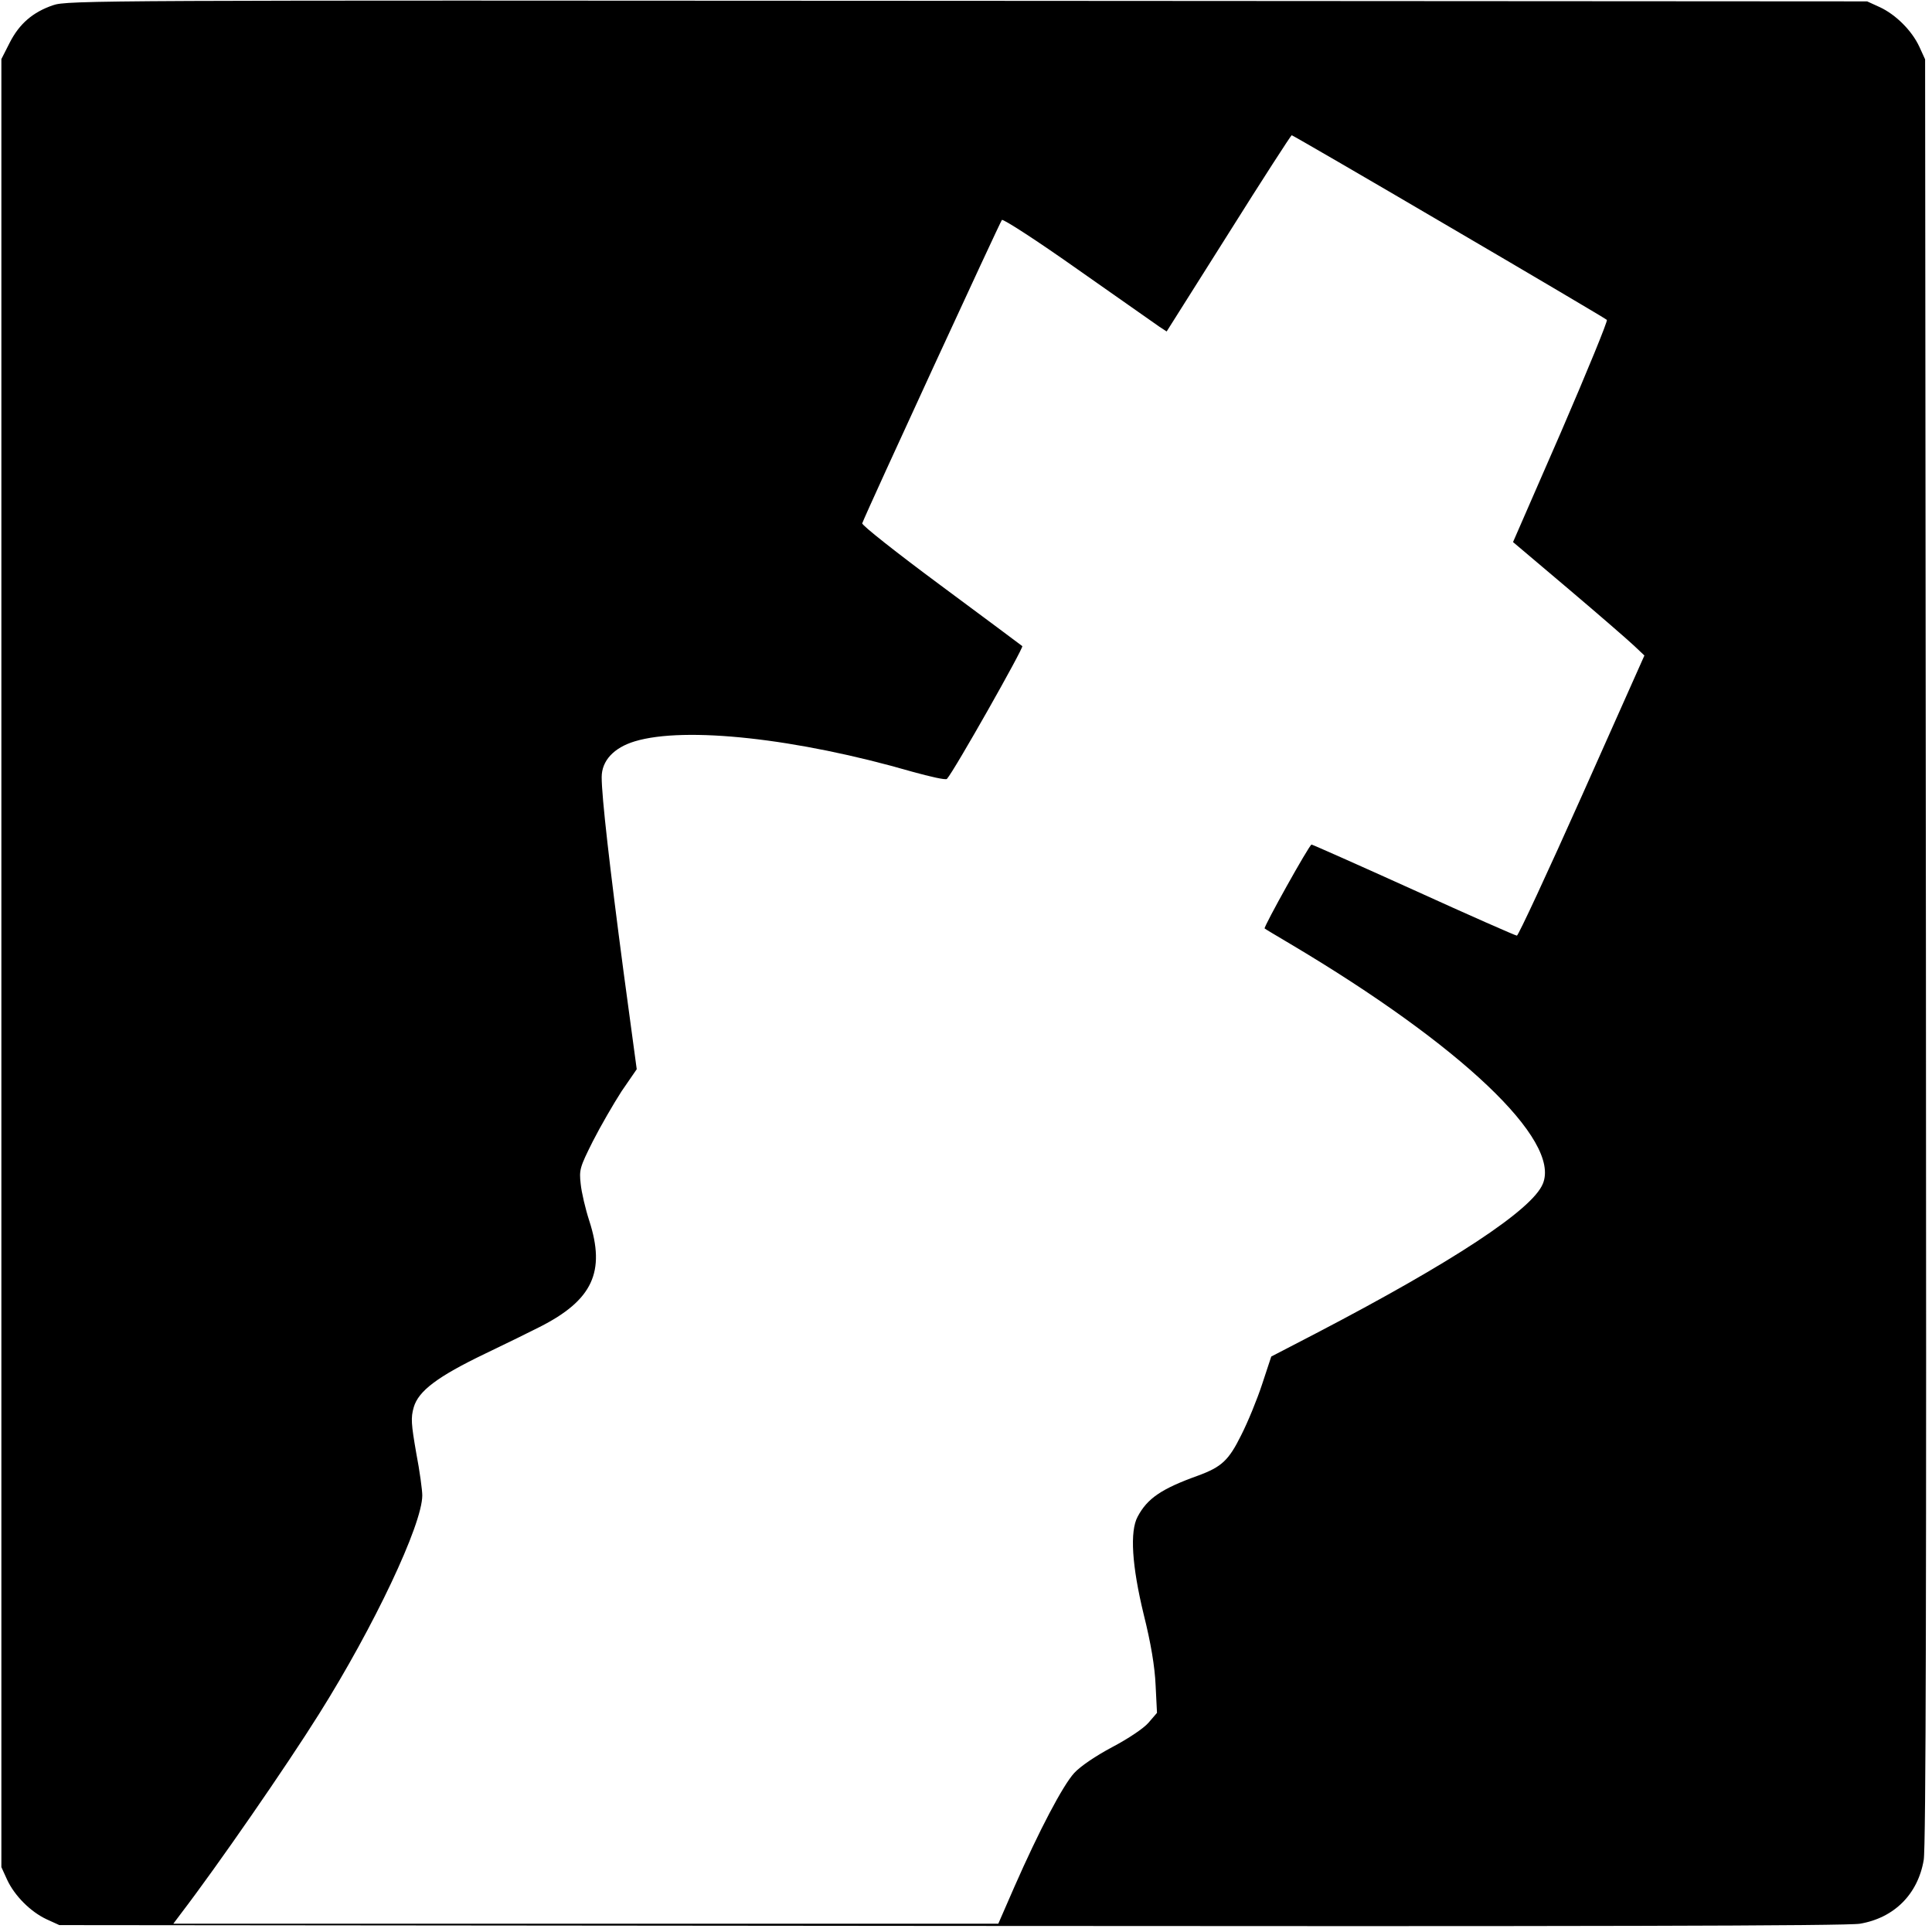
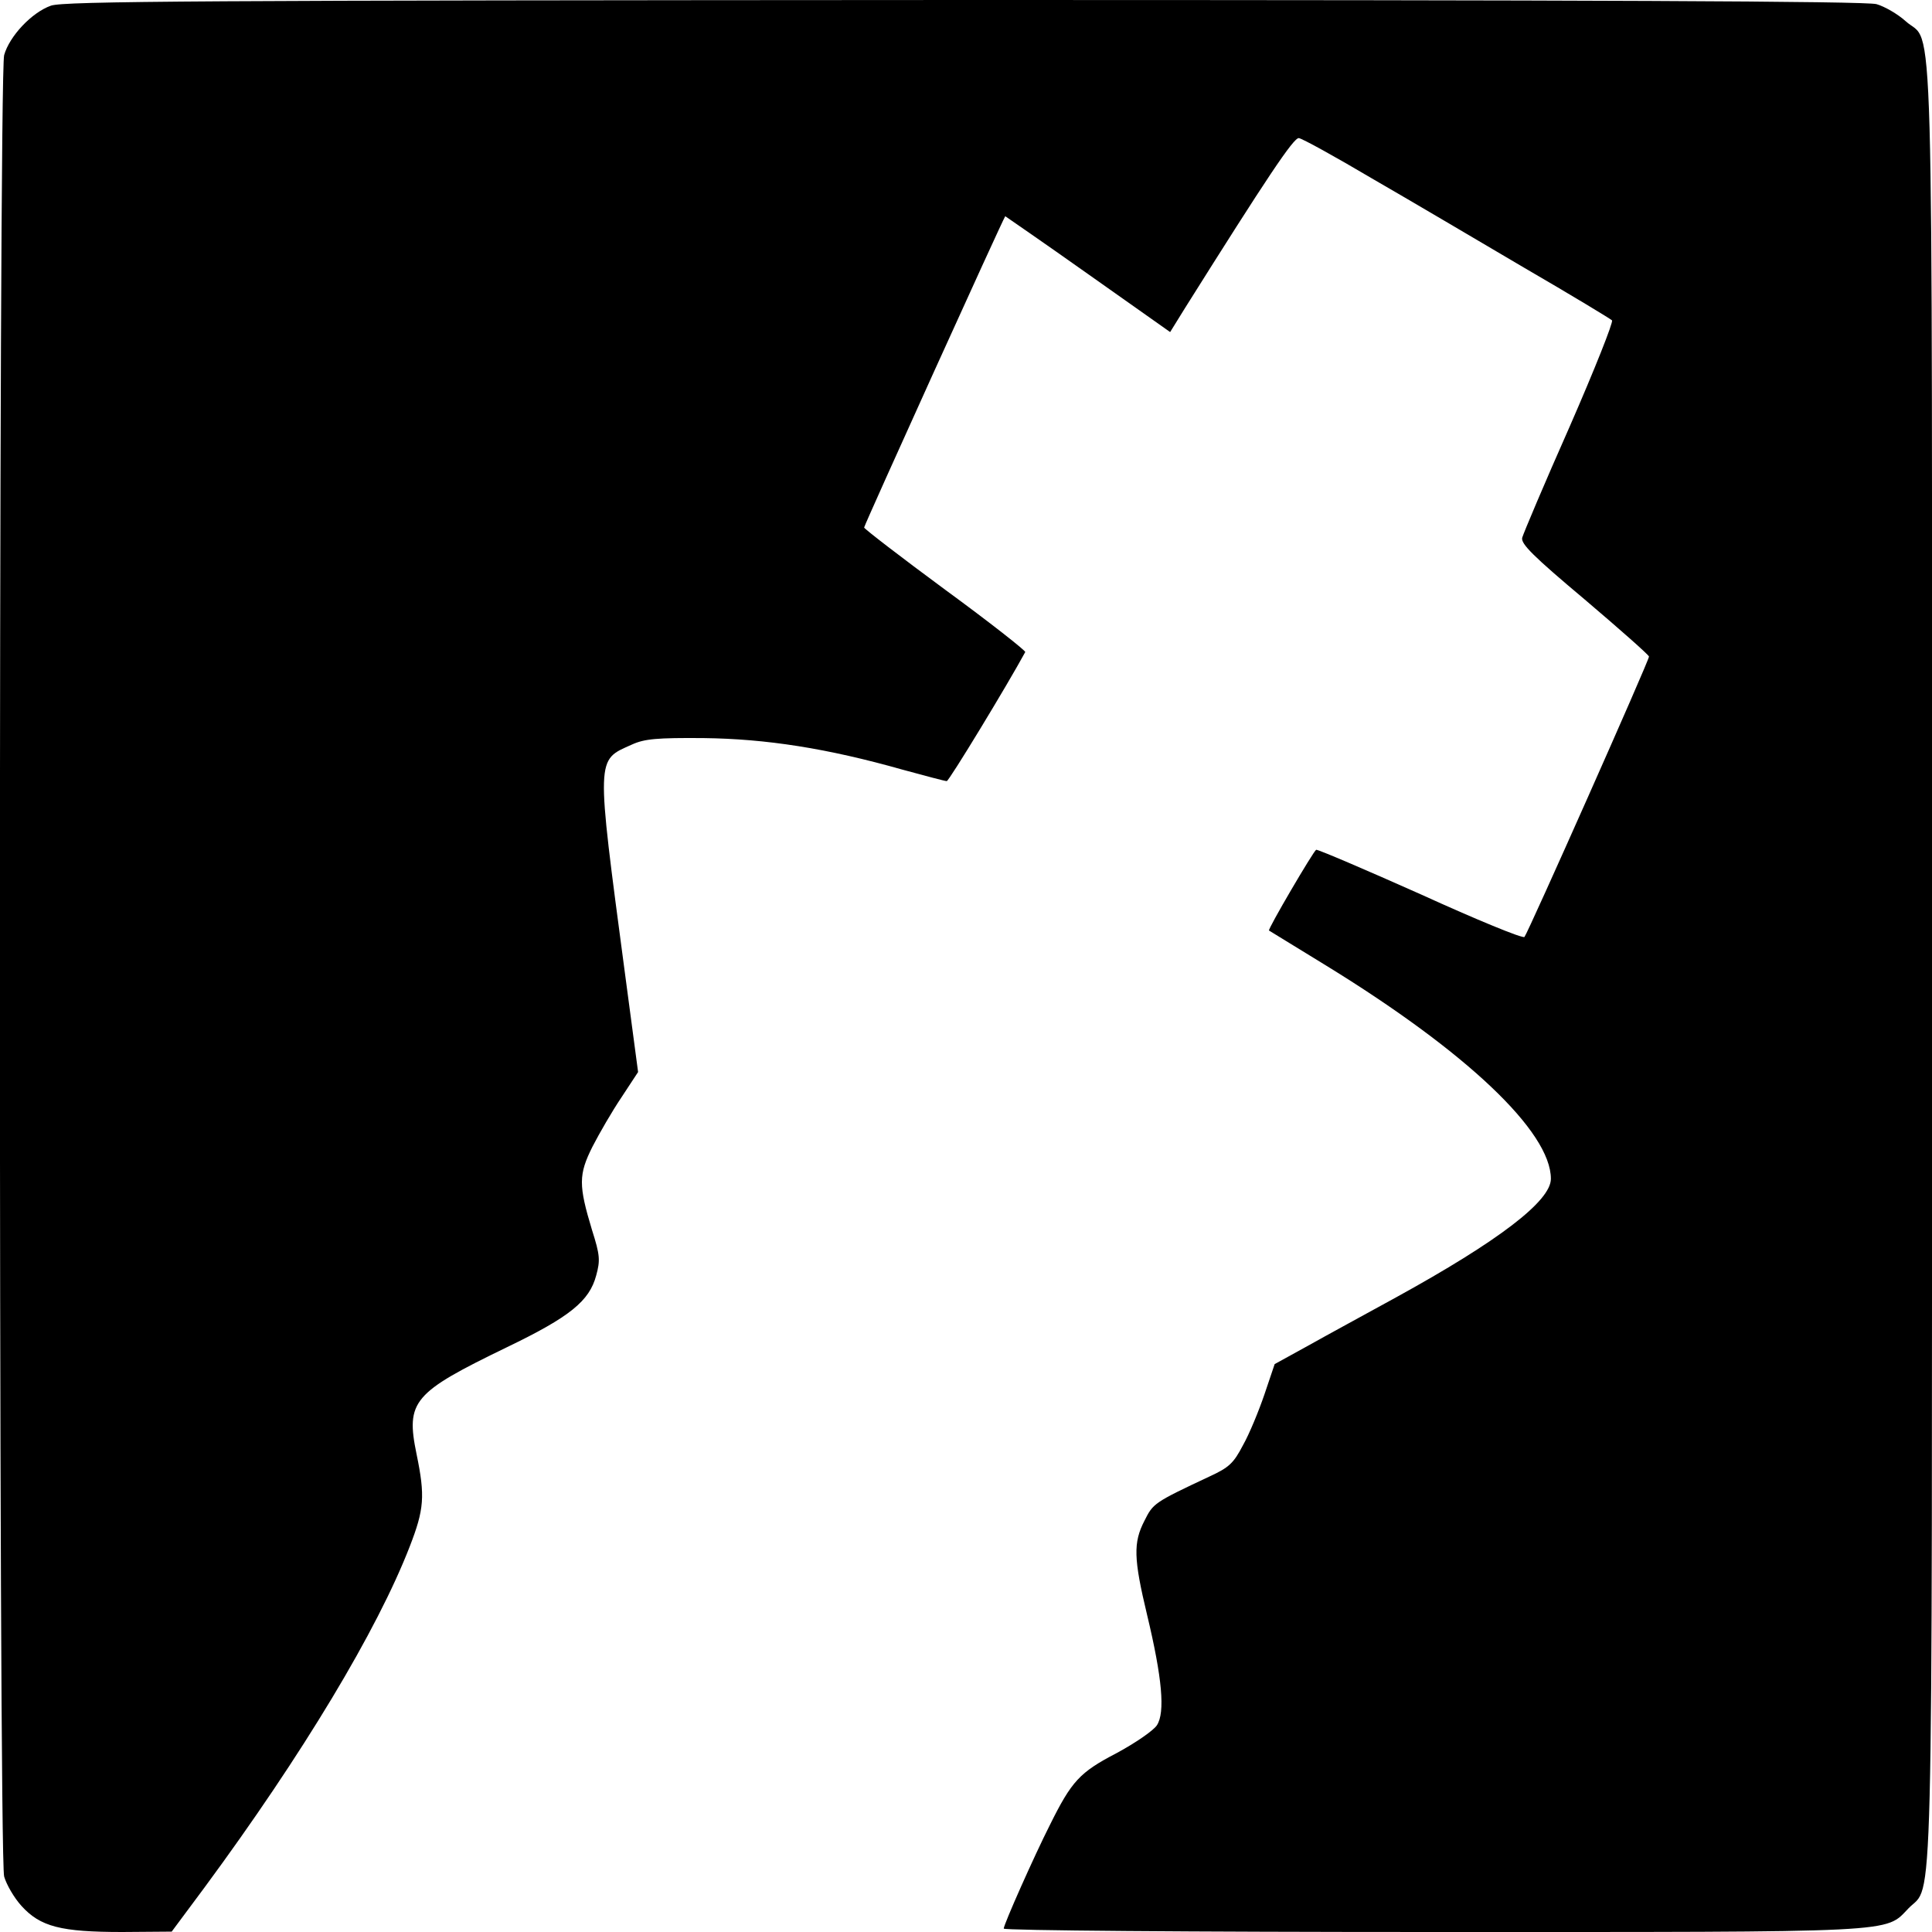
- <svg xmlns="http://www.w3.org/2000/svg" version="1" width="933.333" height="933.333" viewBox="0 0 700 700">
-   <path d="M19.2 1.9C11.9 4.4 7 8.6 3.5 15.5l-3 5.9v655.1l2.1 4.6c2.7 5.8 8.5 11.6 14.3 14.3l4.6 2.1 323 .3c229.4.2 324.9 0 329.4-.8 12.4-2.1 21-10.7 23.1-23.1.8-4.5 1-100 .8-329.4l-.3-323-2.1-4.6c-2.7-5.8-8.5-11.6-14.3-14.3L676.5.5l-326-.2C36.7.1 24.3.1 19.2 1.9zM525 82.1c31.1 18.2 56.8 33.4 57.2 33.8.4.3-7.1 18.6-16.6 40.6l-17.4 39.9 20.1 17c11.1 9.4 21.8 18.7 23.8 20.6l3.7 3.5-22.6 50.7c-12.5 28-23.1 50.8-23.6 50.8s-17.3-7.4-37.3-16.5c-20.1-9.1-36.8-16.5-37.1-16.5-.8 0-17.5 30-17 30.4.2.2 4.4 2.7 9.3 5.6 61.8 36.7 98.1 71.1 91.5 86.9-3.8 9.4-32.7 28.4-82.4 54.3l-16 8.3-3.3 10c-1.8 5.5-5.2 13.8-7.6 18.5-4.5 9.1-7.1 11.5-15.5 14.6-13.4 4.8-18.5 8.3-22 14.9-2.9 5.3-2.1 17.8 2.2 35.5 2.6 10.4 4 18.8 4.3 25.6l.5 10-3.1 3.6c-1.7 2-7.4 5.8-13.1 8.8-6 3.2-11.5 6.9-13.8 9.4-4.1 4.5-12.6 20.6-21.7 41.3l-5.8 13.3H62.8l2.7-3.6C78.8 676 103.7 640 115.6 621c19.8-31.5 37.4-68.6 37.4-79.2 0-1.8-.9-8.7-2.2-15.4-1.8-10.4-2-12.7-.9-16.5 1.7-5.9 8.5-11.1 26-19.5 7.5-3.6 16.3-7.9 19.6-9.6 19.2-9.7 24-20 18-38.5-1.4-4.3-2.8-10.3-3.1-13.3-.6-5.2-.3-6.1 4.4-15.5 2.8-5.5 7.5-13.6 10.4-18.1l5.5-8-4.8-35.5c-5-37.8-7.9-63.2-7.9-70.3 0-6 4.4-10.7 12-13 18.2-5.5 58.7-1.1 100.5 11 6.5 1.8 12.2 3.1 12.6 2.6 2.7-3 27.9-47.6 27.3-48.1-.5-.4-13.9-10.4-29.7-22.1-15.8-11.7-28.6-21.8-28.3-22.4 1.9-5 50-109.3 50.6-109.9.4-.5 12.9 7.6 27.6 18 14.8 10.4 28.1 19.7 29.5 20.7l2.6 1.7 22.4-35.5C457.4 65 467.7 49.1 468 49c.3 0 26 14.9 57 33.1z" />
+ <svg xmlns="http://www.w3.org/2000/svg" version="1" width="682.667" height="682.667" viewBox="0 0 512 512">
+   <path d="M13.5 1.5C8.4 3.3 2.5 9.6 1.1 14.6-.4 20-.4 491.9 1.1 497.3c.6 2.1 2.6 5.6 4.6 7.8 5 5.5 10.4 6.9 26.7 6.9l13.1-.1 8.7-11.7c26.1-35.4 45.8-68.2 54.4-90.4 3.8-9.8 4.1-13.3 1.8-24.4-2.9-14.1-1-16.3 24-28.4 16.6-8 21.8-12.2 23.6-19 1.1-4 1-5.4-1.1-12-3.6-11.9-3.6-14.7.1-22.1 1.8-3.5 5.2-9.4 7.7-13.1l4.4-6.7-3.5-26.3c-7.7-58-7.7-56.2 1.9-60.5 3.3-1.5 6.6-1.8 19-1.7 16.5.2 32.7 2.7 52.8 8.4 5.9 1.6 11.1 3 11.6 3 .6 0 16.2-25.7 20.8-34.2.2-.3-9.3-7.8-21.2-16.5-11.8-8.7-21.4-16.1-21.5-16.5 0-.6 36.8-81.8 37.4-82.5 0 0 9.9 6.8 21.9 15.3L310.1 88l3.9-6.3c21.8-34.7 28.8-45.2 30.2-45.1.9.1 9.6 4.9 19.4 10.7 9.9 5.7 28 16.4 40.4 23.7 12.4 7.2 22.8 13.5 23.2 13.9.4.4-4.6 13-11.2 28.1-6.7 15.1-12.3 28.4-12.6 29.5-.4 1.6 2.9 4.9 16.6 16.4 9.3 7.9 17 14.7 17 15.1 0 1.1-32.1 73.3-33 74.3-.4.5-12.8-4.6-27.5-11.3-14.8-6.6-27.2-11.9-27.7-11.8-.7.3-12.9 21.1-12.5 21.4.1.1 6.9 4.2 15 9.2 37.3 22.9 59.7 44.1 59.7 56.6 0 5.9-13.9 16.5-41 31.4-8 4.4-18.5 10.1-23.3 12.8l-8.9 4.9-2.7 8c-1.5 4.4-4 10.5-5.7 13.5-2.5 4.8-3.7 5.9-8.9 8.3-14.7 6.9-14.9 7.1-17.2 11.7-3 5.8-2.9 10 .7 25 4 16.7 4.8 25.8 2.6 29.2-.9 1.4-5.7 4.7-10.7 7.4-9.8 5.1-11.9 7.4-17.7 19.1-4.1 8.1-12.2 26.3-12.2 27.4 0 .5 49.6.9 113.3.9 125.4 0 120.1.3 126.5-6.3 6.6-6.8 6.2 10.8 6.2-250.2 0-264.6.6-243-7-249.9-2.1-1.9-5.6-3.9-7.7-4.5-2.6-.8-77-1.1-241.8-1.1C52.9.1 16.9.3 13.5 1.5z" />
</svg>
